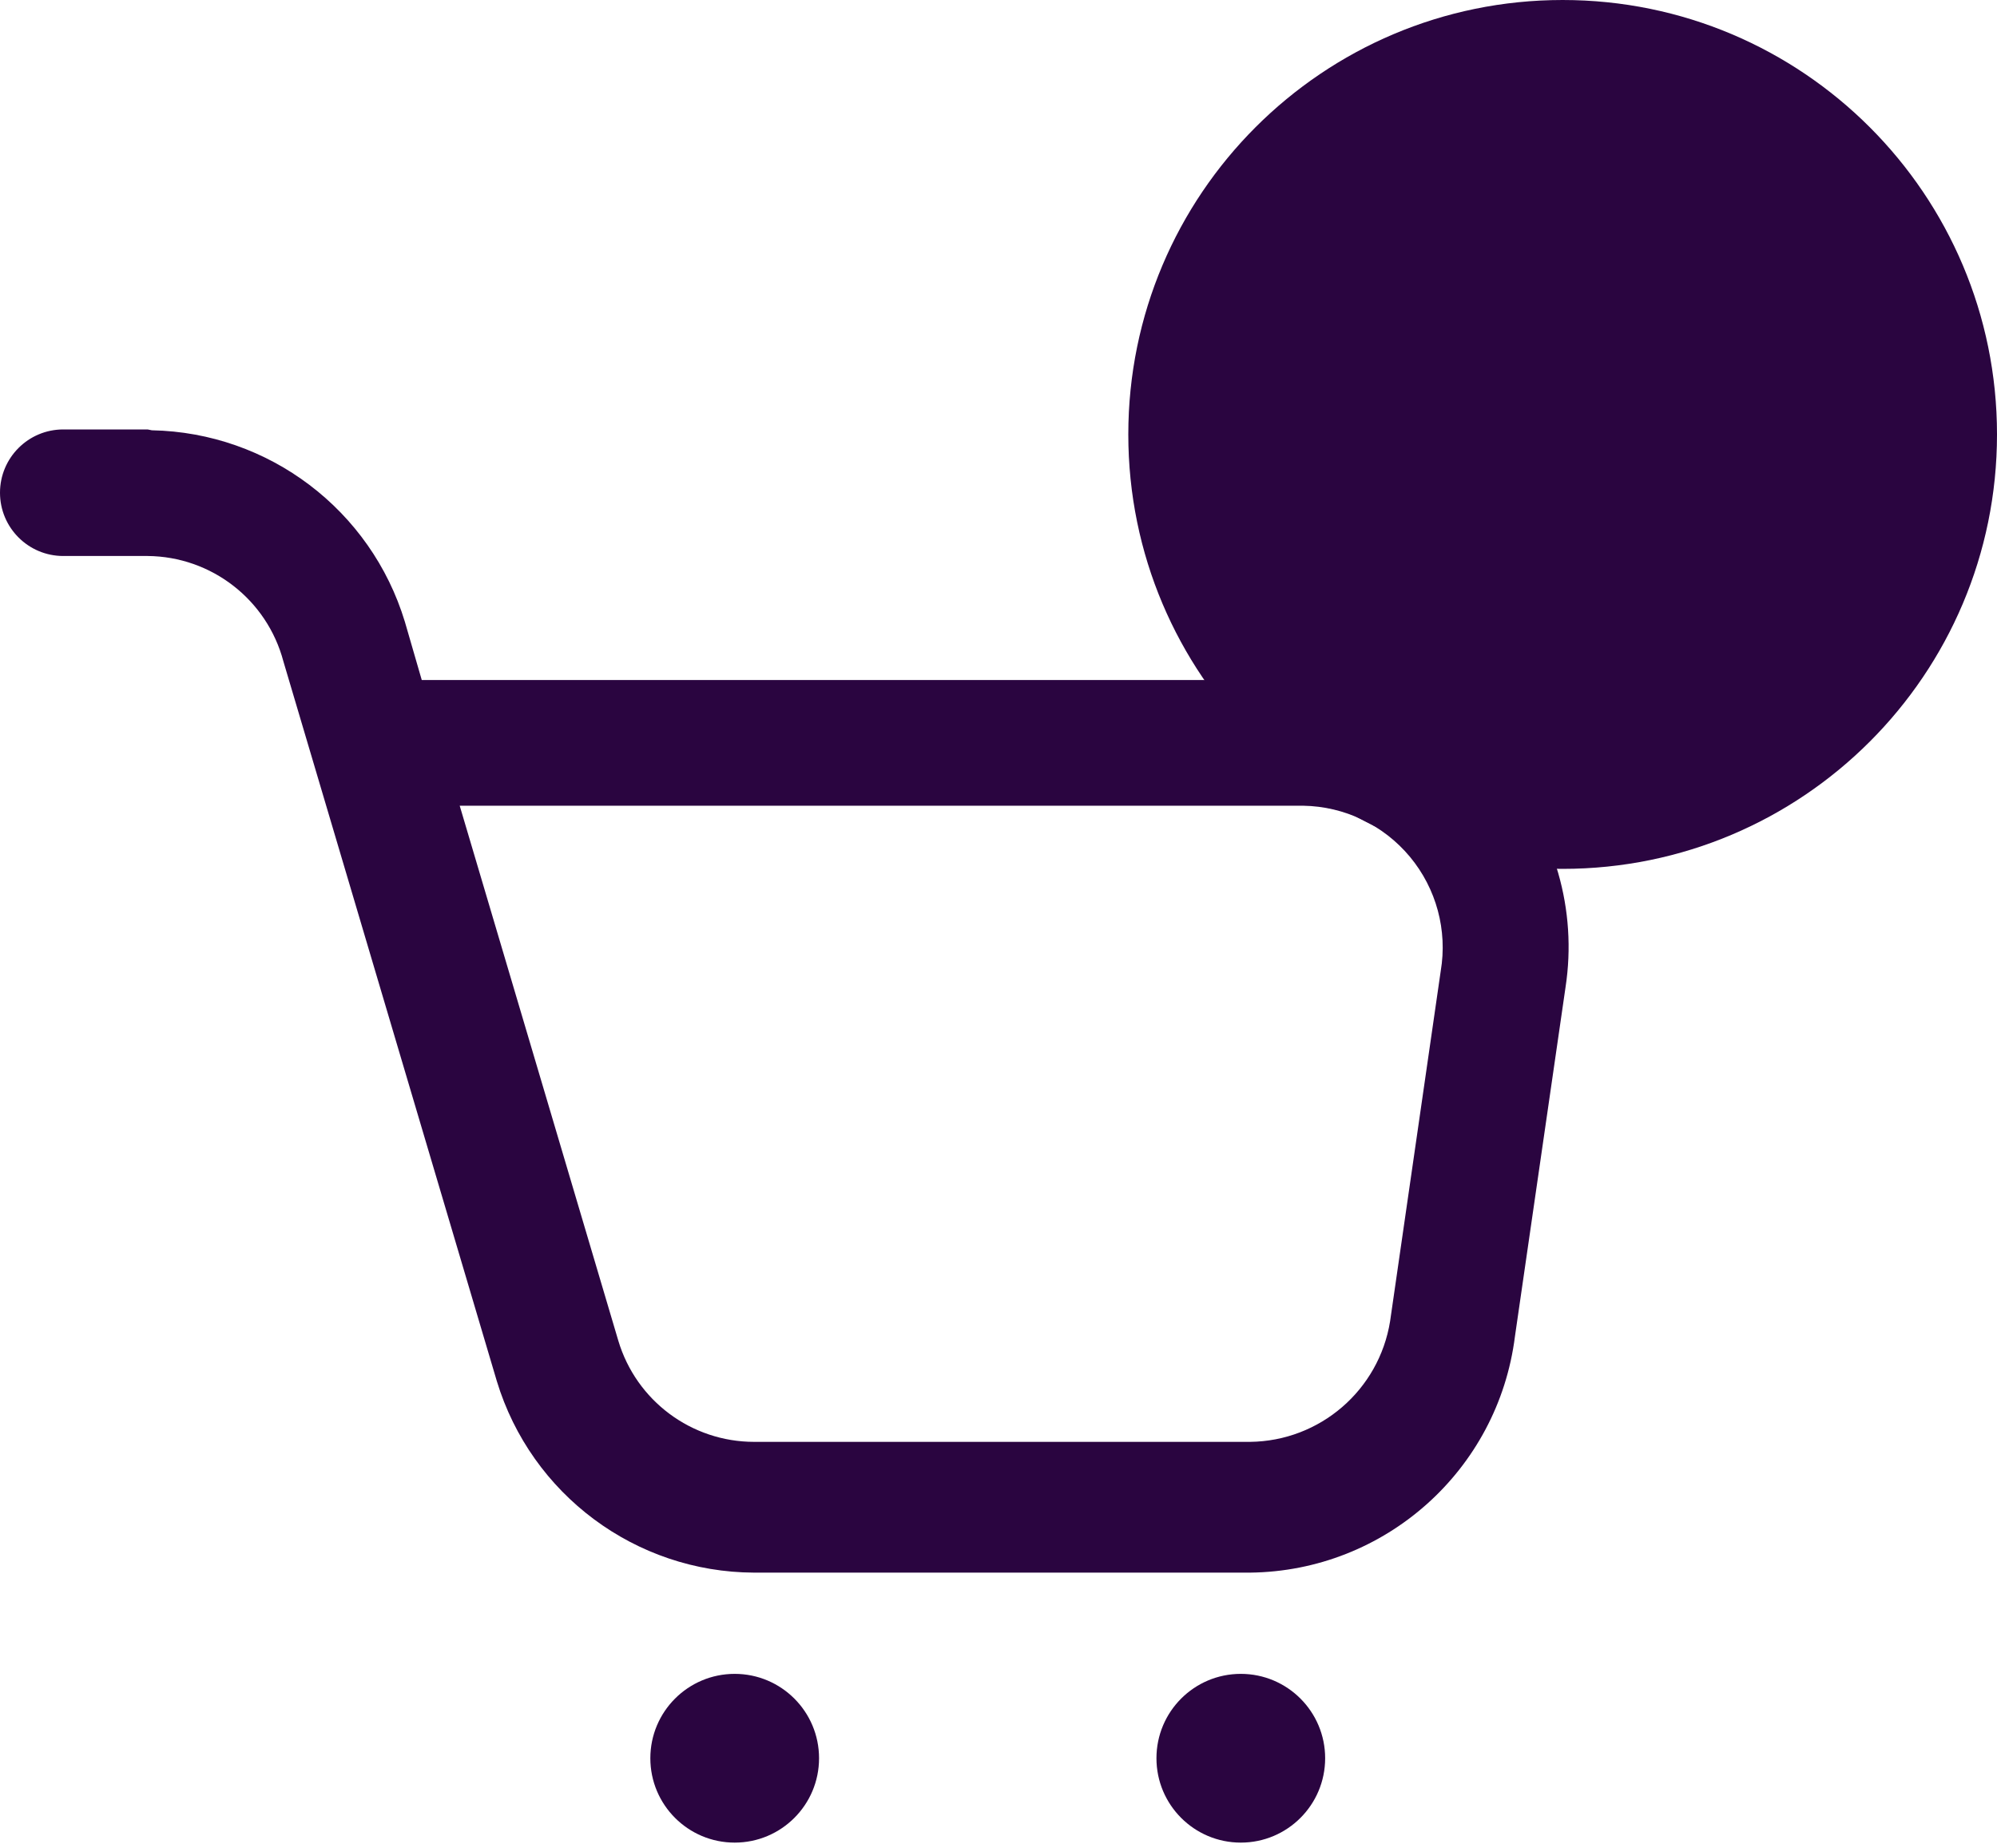
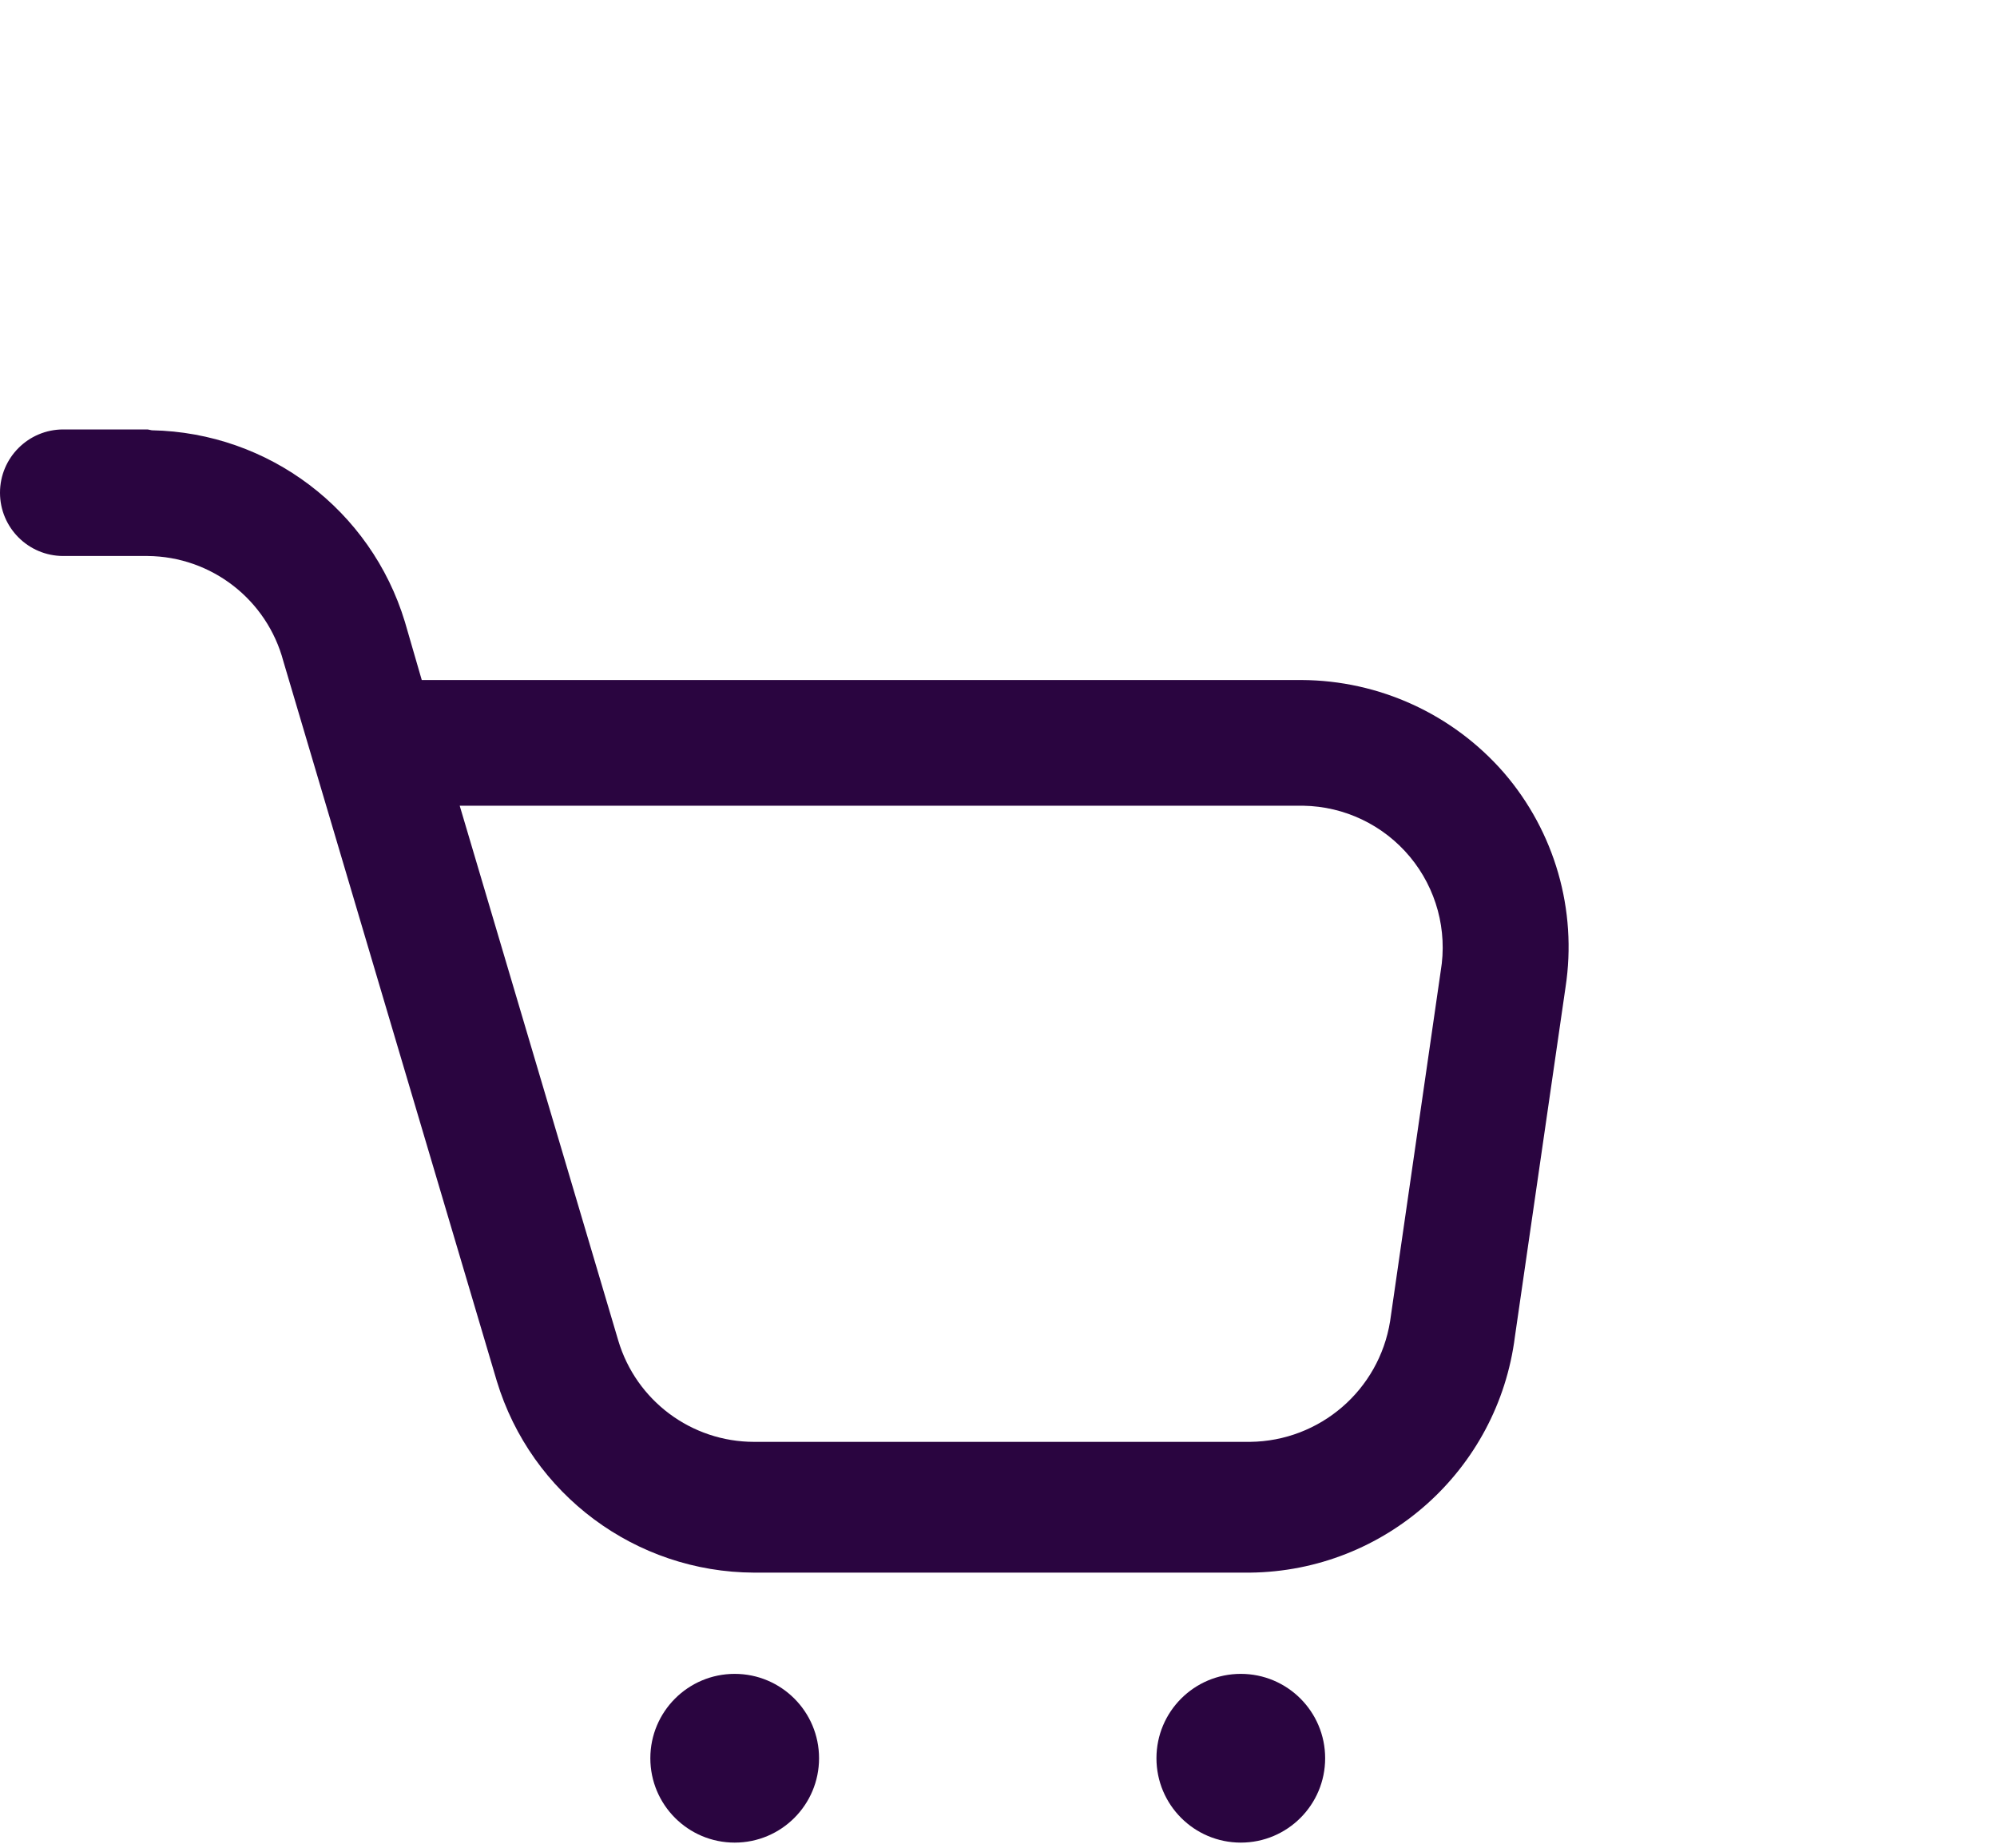
<svg xmlns="http://www.w3.org/2000/svg" width="200" height="185" viewBox="0 0 200 185" fill="none">
  <path fill-rule="evenodd" clip-rule="evenodd" d="M6.336 43H14.784L15.206 43.084C26.916 43.312 37.148 51.054 40.549 62.261L42.239 68.09H130.349C138.13 68.125 145.518 71.511 150.624 77.382C155.715 83.29 157.968 91.13 156.79 98.84L151.722 133.813C150.034 147.219 138.707 157.32 125.196 157.467H75.523C63.656 157.423 53.206 149.645 49.757 138.291L28.384 66.231C26.748 60.049 21.179 55.725 14.784 55.672H6.336C2.837 55.672 0 52.835 0 49.336C0 45.837 2.837 43 6.336 43ZM61.922 134.236C63.715 140.251 69.246 144.373 75.523 144.373H125.196C132.188 144.297 138.109 139.197 139.219 132.293L144.288 97.235C144.978 93.154 143.853 88.975 141.206 85.793C138.56 82.611 134.656 80.742 130.518 80.677H46.04L61.922 134.236Z" fill="#2A0540" />
  <path d="M73.58 167.604C68.914 167.604 65.132 171.387 65.132 176.052C65.132 180.718 68.914 184.5 73.58 184.5C78.246 184.5 82.028 180.718 82.028 176.052C82.028 171.387 78.246 167.604 73.58 167.604Z" fill="#2A0540" />
  <path d="M124.267 167.604C119.601 167.604 115.819 171.387 115.819 176.052C115.819 180.718 119.601 184.5 124.267 184.5C128.932 184.5 132.714 180.718 132.714 176.052C132.714 171.387 128.932 167.604 124.267 167.604Z" fill="#2A0540" />
-   <circle cx="156.5" cy="43.5" r="43.5" fill="#2A0540" />
</svg>
